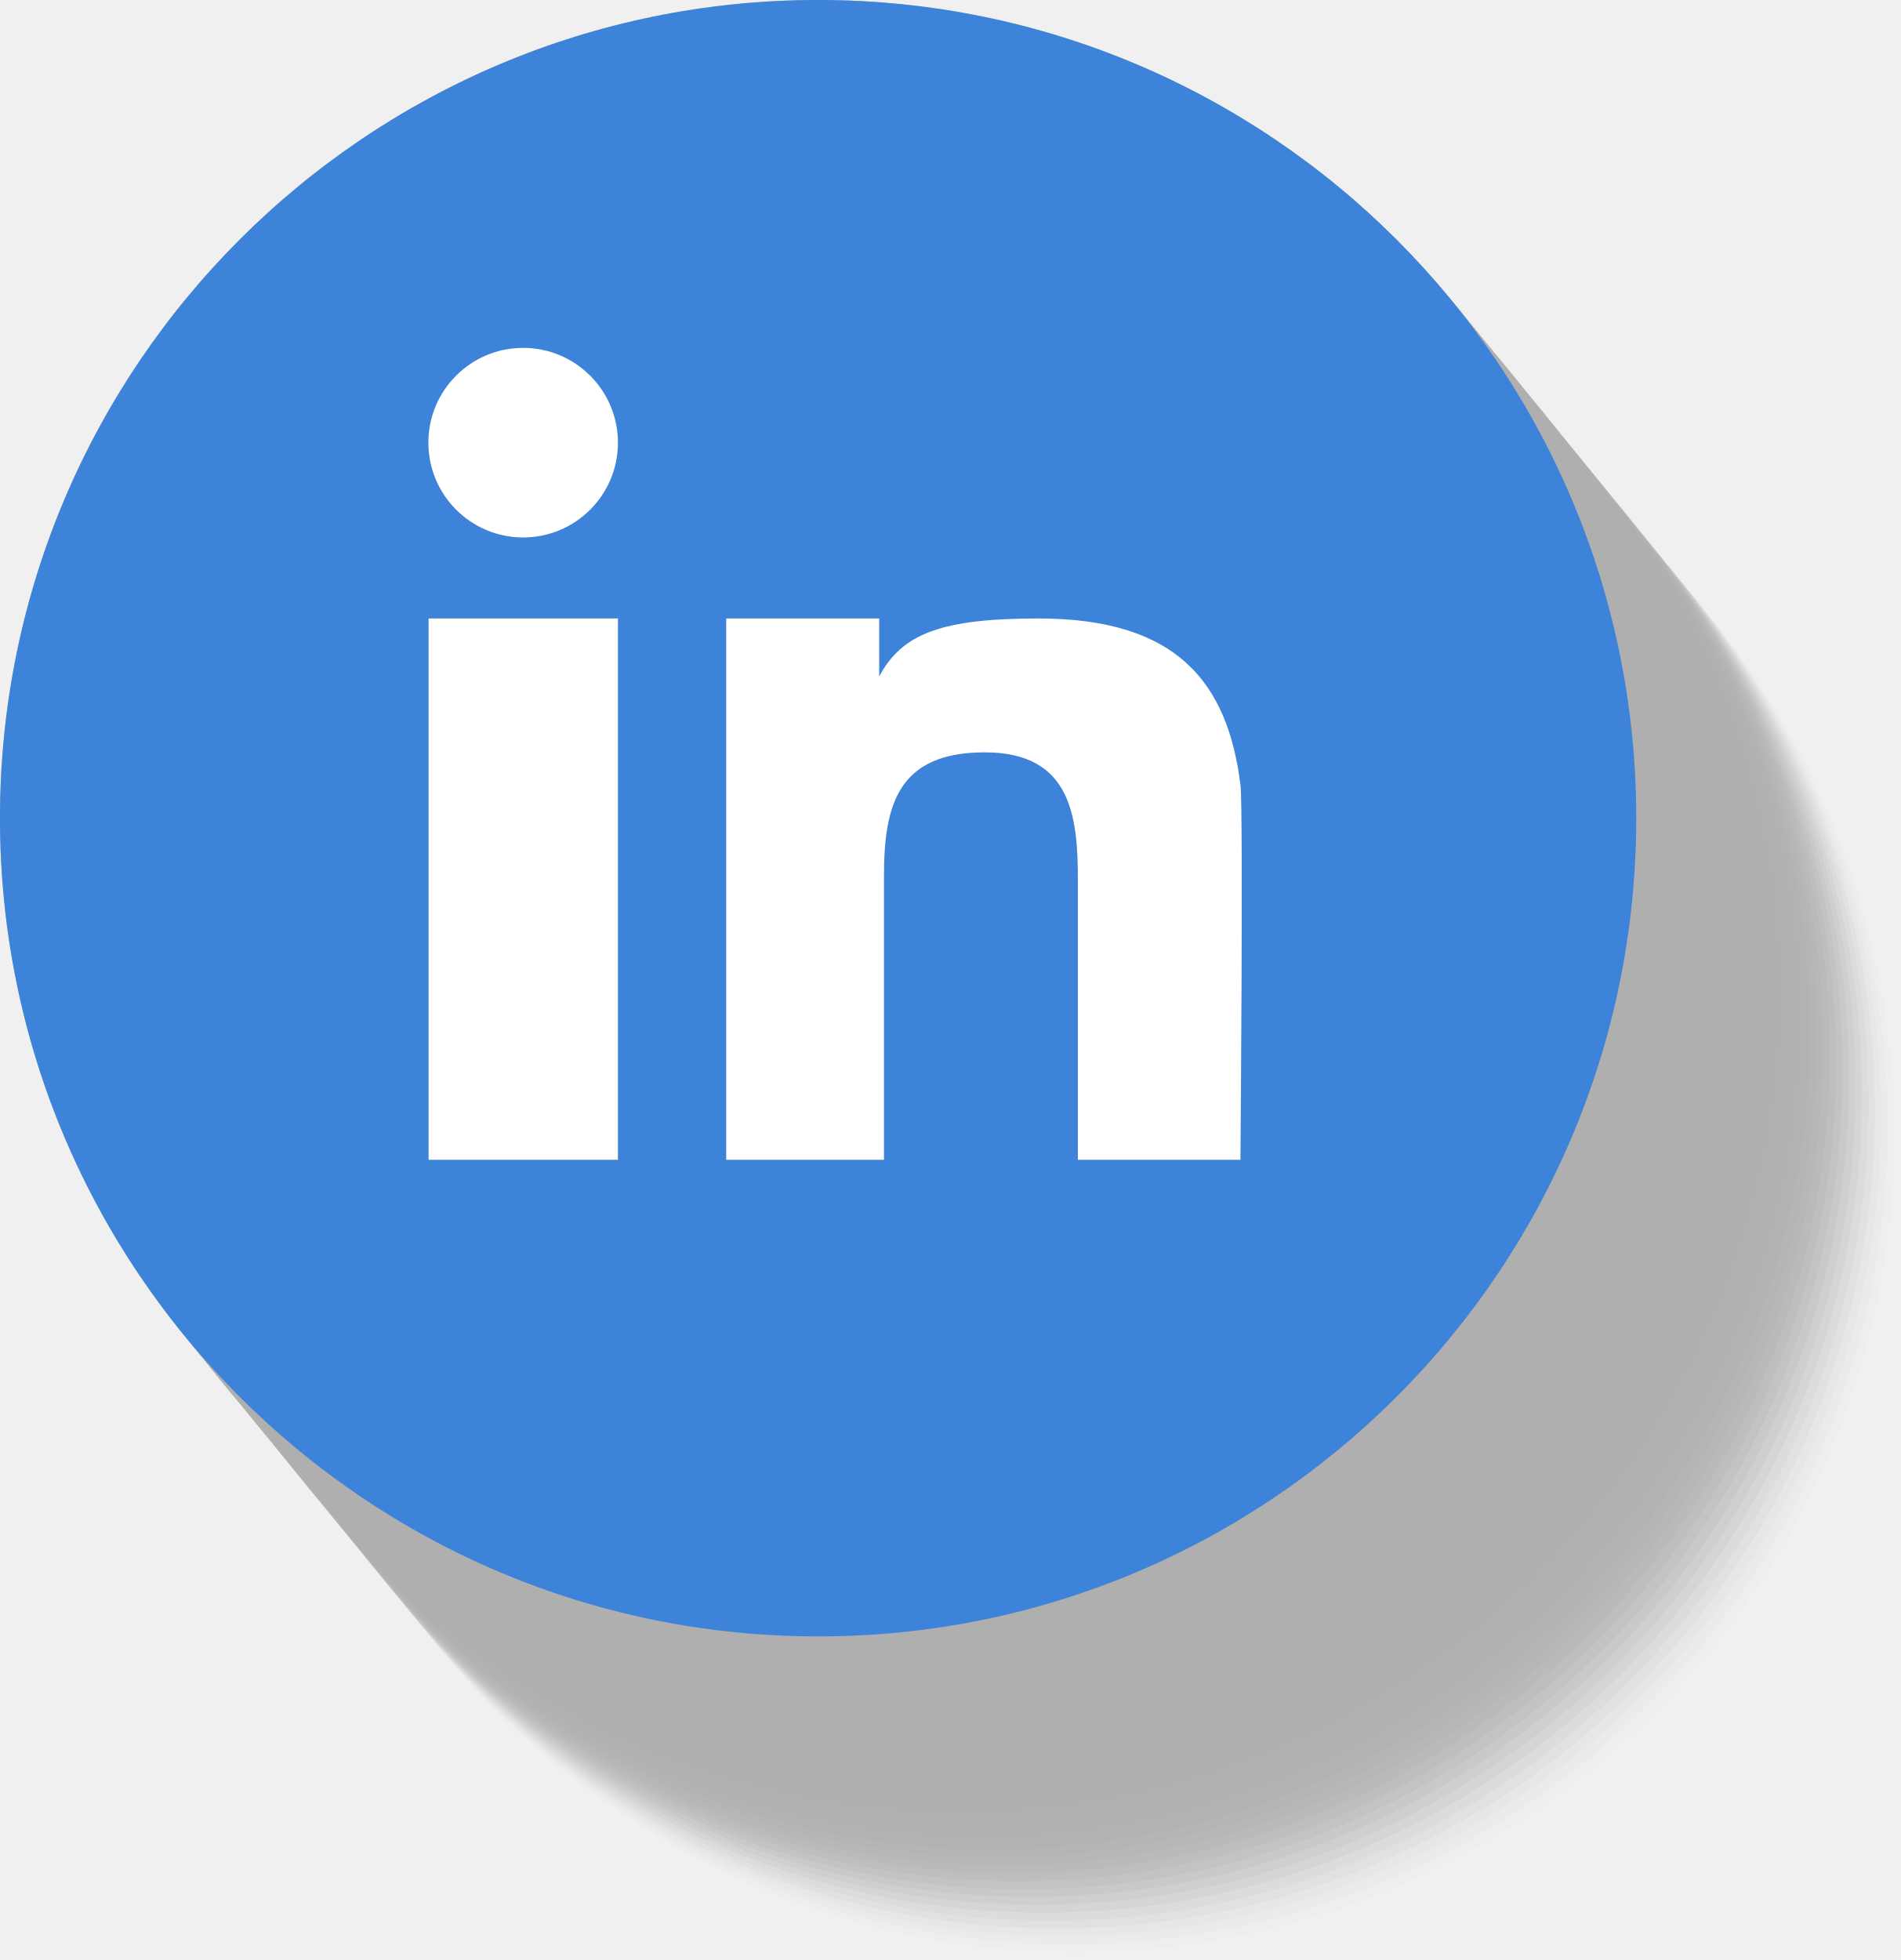
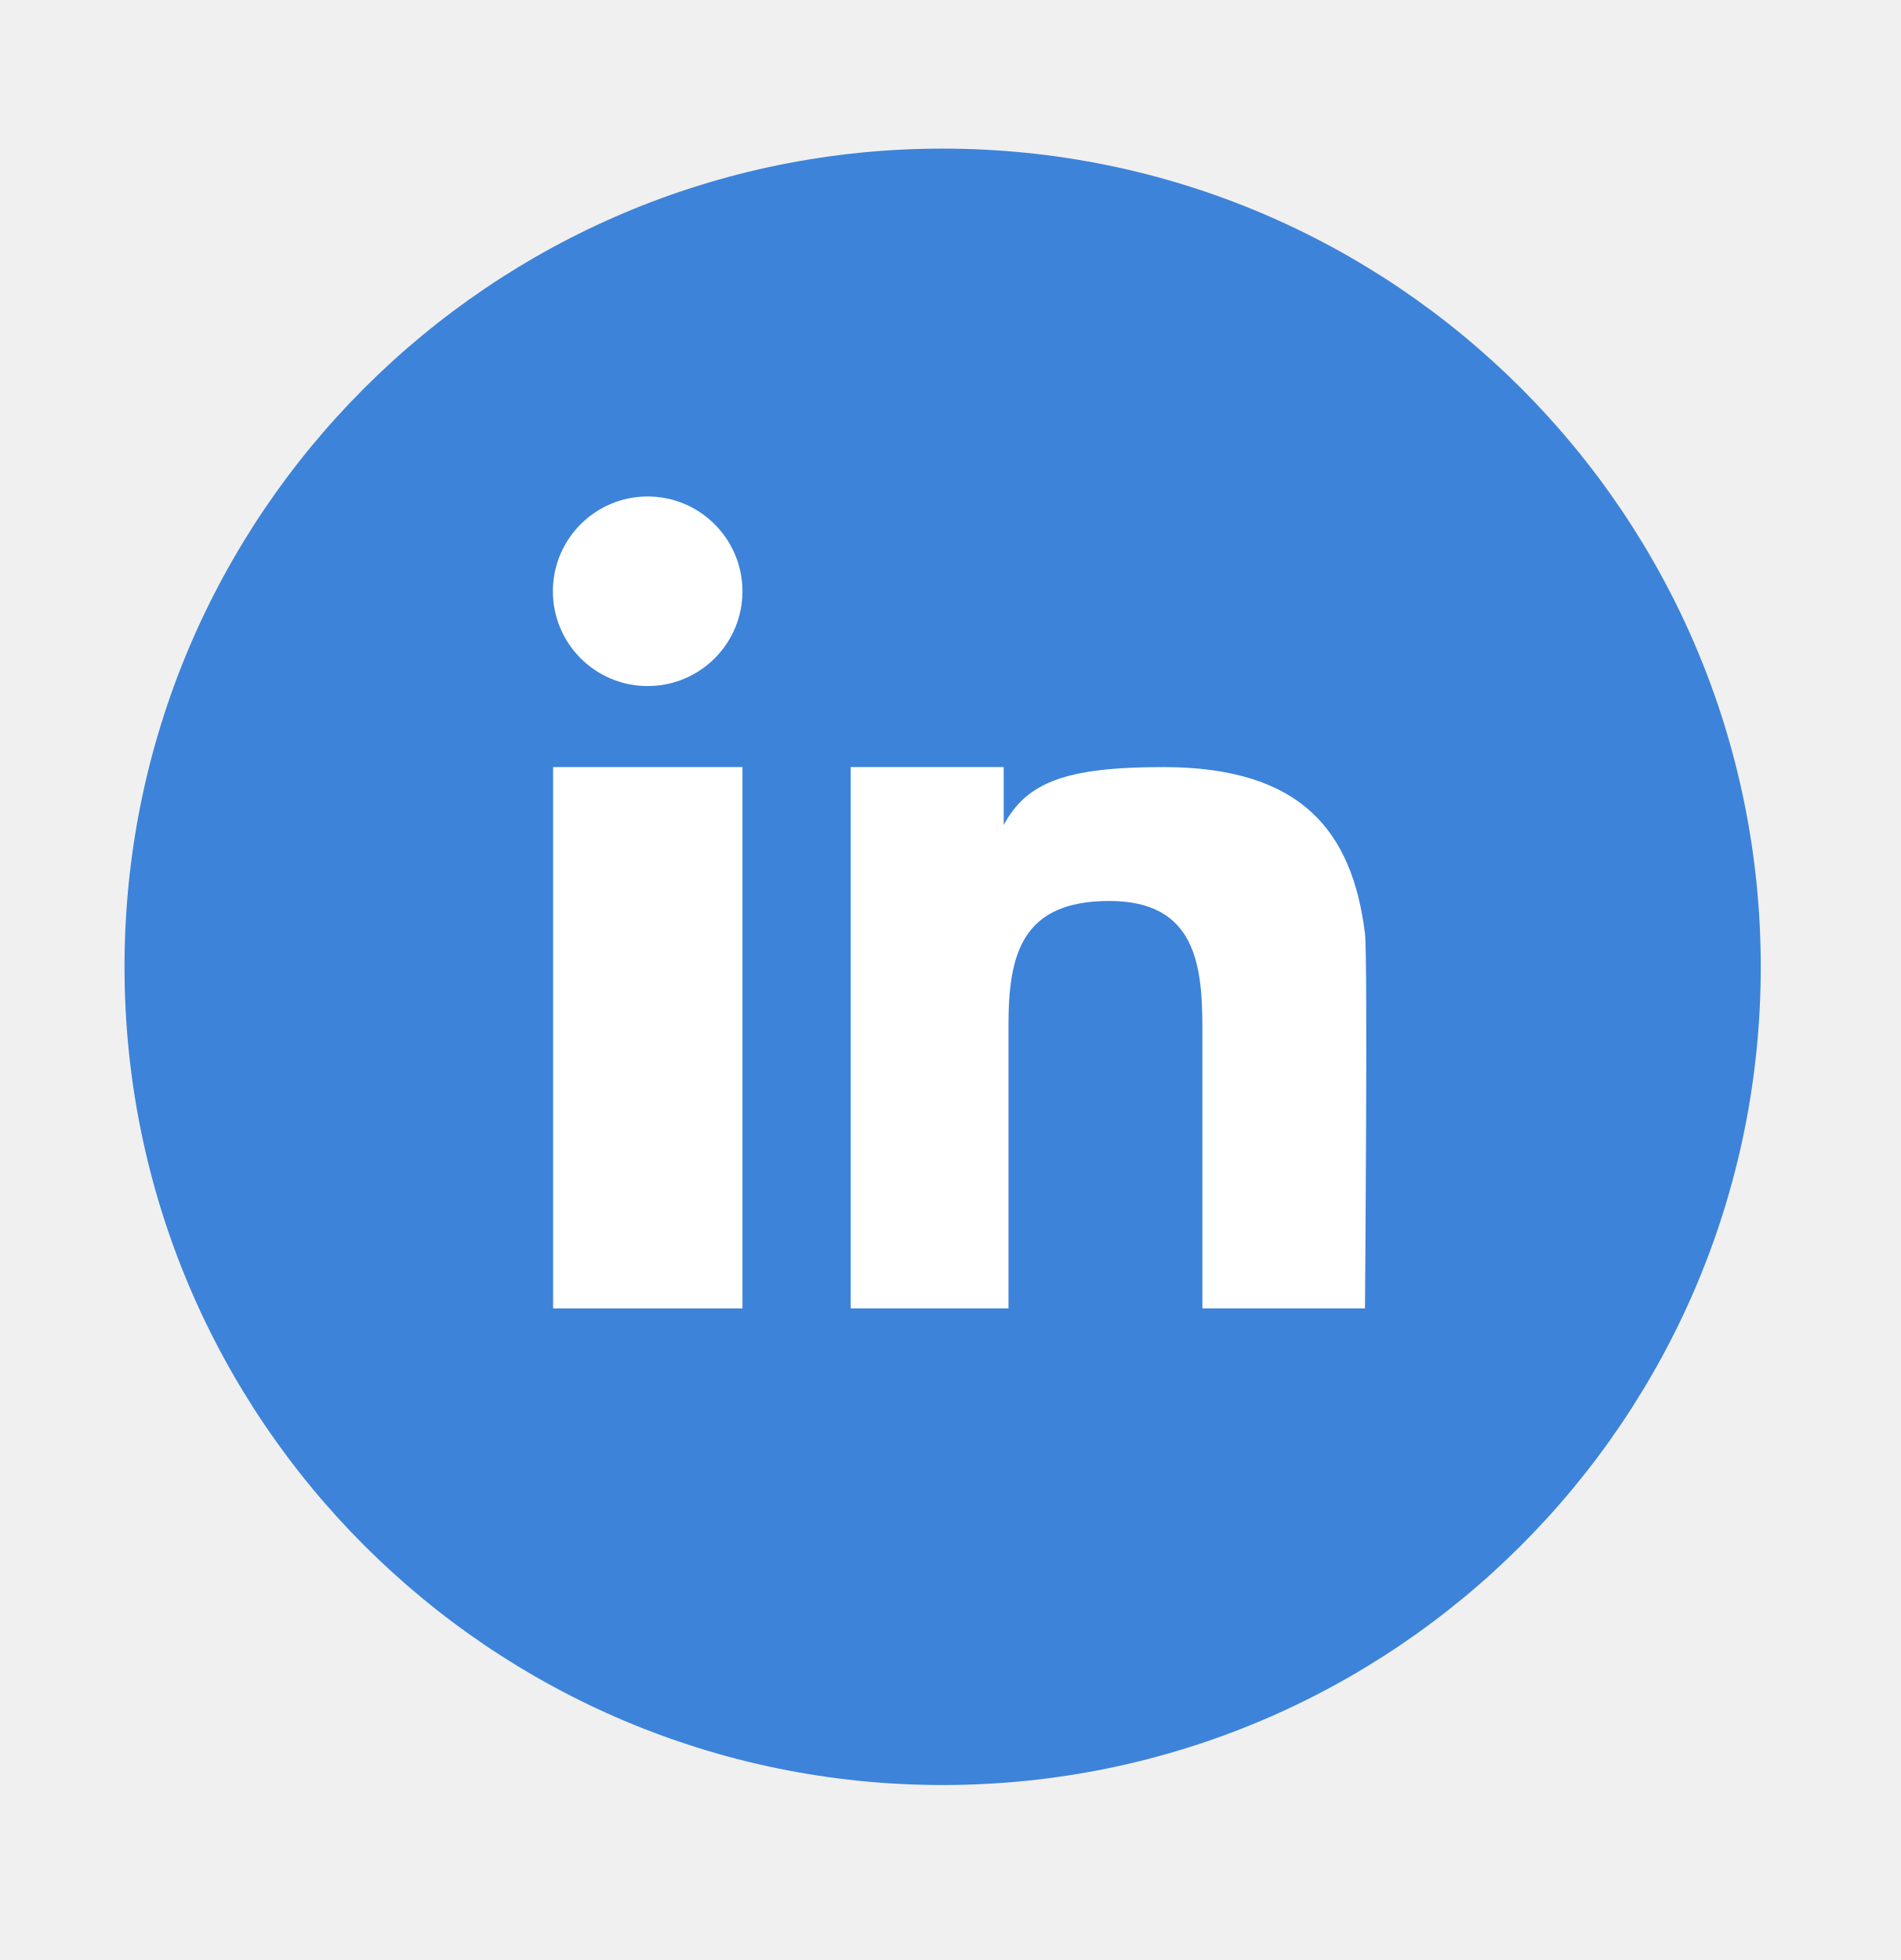
- <svg xmlns="http://www.w3.org/2000/svg" viewBox="0 0 166.82 172.02">
-   <defs>
-     <style>.cls-1,.cls-10,.cls-11,.cls-12,.cls-13,.cls-14,.cls-15,.cls-16,.cls-17,.cls-18,.cls-19,.cls-2,.cls-20,.cls-21,.cls-22,.cls-23,.cls-24,.cls-25,.cls-26,.cls-27,.cls-28,.cls-29,.cls-3,.cls-30,.cls-31,.cls-32,.cls-33,.cls-34,.cls-35,.cls-36,.cls-37,.cls-38,.cls-39,.cls-4,.cls-40,.cls-41,.cls-42,.cls-5,.cls-6,.cls-7,.cls-8,.cls-9{fill:#afafaf;}.cls-1{opacity:0;}.cls-2{opacity:0.02;}.cls-3{opacity:0.05;}.cls-4{opacity:0.07;}.cls-5{opacity:0.1;}.cls-6{opacity:0.12;}.cls-7{opacity:0.15;}.cls-8{opacity:0.17;}.cls-9{opacity:0.2;}.cls-10{opacity:0.22;}.cls-11{opacity:0.24;}.cls-12{opacity:0.27;}.cls-13{opacity:0.29;}.cls-14{opacity:0.32;}.cls-15{opacity:0.34;}.cls-16{opacity:0.37;}.cls-17{opacity:0.39;}.cls-18{opacity:0.41;}.cls-19{opacity:0.44;}.cls-20{opacity:0.46;}.cls-21{opacity:0.49;}.cls-22{opacity:0.51;}.cls-23{opacity:0.54;}.cls-24{opacity:0.56;}.cls-25{opacity:0.59;}.cls-26{opacity:0.61;}.cls-27{opacity:0.63;}.cls-28{opacity:0.66;}.cls-29{opacity:0.68;}.cls-30{opacity:0.71;}.cls-31{opacity:0.73;}.cls-32{opacity:0.76;}.cls-33{opacity:0.78;}.cls-34{opacity:0.8;}.cls-35{opacity:0.83;}.cls-36{opacity:0.85;}.cls-37{opacity:0.88;}.cls-38{opacity:0.9;}.cls-39{opacity:0.93;}.cls-40{opacity:0.95;}.cls-41{opacity:0.98;}.cls-43{fill:#3d83d9;}.cls-44{fill:#fff;}</style>
+ <svg xmlns="http://www.w3.org/2000/svg" viewBox="0 0 166.82 172.02" version="1.1" id="svg102">
+   <defs id="defs4">
+     <style id="style2">.cls-1,.cls-10,.cls-11,.cls-12,.cls-13,.cls-14,.cls-15,.cls-16,.cls-17,.cls-18,.cls-19,.cls-2,.cls-20,.cls-21,.cls-22,.cls-23,.cls-24,.cls-25,.cls-26,.cls-27,.cls-28,.cls-29,.cls-3,.cls-30,.cls-31,.cls-32,.cls-33,.cls-34,.cls-35,.cls-36,.cls-37,.cls-38,.cls-39,.cls-4,.cls-40,.cls-41,.cls-42,.cls-5,.cls-6,.cls-7,.cls-8,.cls-9{fill:#afafaf;}.cls-1{opacity:0;}.cls-2{opacity:0.02;}.cls-3{opacity:0.05;}.cls-4{opacity:0.07;}.cls-5{opacity:0.1;}.cls-6{opacity:0.12;}.cls-7{opacity:0.15;}.cls-8{opacity:0.17;}.cls-9{opacity:0.2;}.cls-10{opacity:0.22;}.cls-11{opacity:0.24;}.cls-12{opacity:0.27;}.cls-13{opacity:0.29;}.cls-14{opacity:0.32;}.cls-15{opacity:0.34;}.cls-16{opacity:0.37;}.cls-17{opacity:0.39;}.cls-18{opacity:0.41;}.cls-19{opacity:0.44;}.cls-20{opacity:0.46;}.cls-21{opacity:0.49;}.cls-22{opacity:0.51;}.cls-23{opacity:0.54;}.cls-24{opacity:0.56;}.cls-25{opacity:0.59;}.cls-26{opacity:0.61;}.cls-27{opacity:0.63;}.cls-28{opacity:0.66;}.cls-29{opacity:0.68;}.cls-30{opacity:0.71;}.cls-31{opacity:0.73;}.cls-32{opacity:0.76;}.cls-33{opacity:0.78;}.cls-34{opacity:0.8;}.cls-35{opacity:0.83;}.cls-36{opacity:0.85;}.cls-37{opacity:0.88;}.cls-38{opacity:0.9;}.cls-39{opacity:0.93;}.cls-40{opacity:0.95;}.cls-41{opacity:0.98;}.cls-43{fill:#3d83d9;}.cls-44{fill:#fff;}</style>
  </defs>
-   <g id="Capa_2" data-name="Capa 2">
-     <g id="OBJECTS">
-       <path class="cls-1" d="M166.82,100.21A71.81,71.81,0,1,0,95,172,71.81,71.81,0,0,0,166.82,100.21Z" />
-       <path class="cls-2" d="M166.25,99.52a71.81,71.81,0,1,0-71.8,71.81A71.8,71.8,0,0,0,166.25,99.52Z" />
-       <path class="cls-3" d="M165.69,98.83a71.81,71.81,0,1,0-71.81,71.81A71.8,71.8,0,0,0,165.69,98.83Z" />
-       <path class="cls-4" d="M165.12,98.13a71.81,71.81,0,1,0-71.8,71.81A71.81,71.81,0,0,0,165.12,98.13Z" />
-       <path class="cls-5" d="M164.56,97.44a71.81,71.81,0,1,0-71.81,71.81A71.81,71.81,0,0,0,164.56,97.44Z" />
-       <path class="cls-6" d="M164,96.75a71.81,71.81,0,1,0-71.8,71.81A71.81,71.81,0,0,0,164,96.75Z" />
-       <path class="cls-7" d="M163.43,96.06a71.81,71.81,0,1,0-71.81,71.8A71.8,71.8,0,0,0,163.43,96.06Z" />
-       <path class="cls-8" d="M162.86,95.36a71.81,71.81,0,1,0-71.81,71.81A71.81,71.81,0,0,0,162.86,95.36Z" />
-       <path class="cls-9" d="M162.29,94.67a71.81,71.81,0,1,0-71.8,71.81A71.81,71.81,0,0,0,162.29,94.67Z" />
-       <path class="cls-10" d="M161.73,94a71.81,71.81,0,1,0-71.81,71.81A71.81,71.81,0,0,0,161.73,94Z" />
-       <path class="cls-11" d="M161.16,93.28a71.81,71.81,0,1,0-71.8,71.81A71.81,71.81,0,0,0,161.16,93.28Z" />
-       <path class="cls-12" d="M160.6,92.59A71.81,71.81,0,1,0,88.79,164.4,71.81,71.81,0,0,0,160.6,92.59Z" />
-       <path class="cls-13" d="M160,91.9a71.81,71.81,0,1,0-71.8,71.81A71.81,71.81,0,0,0,160,91.9Z" />
-       <path class="cls-14" d="M159.46,91.21A71.81,71.81,0,1,0,87.66,163,71.8,71.8,0,0,0,159.46,91.21Z" />
-       <path class="cls-15" d="M158.9,90.51a71.81,71.81,0,1,0-71.81,71.81A71.81,71.81,0,0,0,158.9,90.51Z" />
-       <path class="cls-16" d="M158.33,89.82a71.81,71.81,0,1,0-71.8,71.81A71.81,71.81,0,0,0,158.33,89.82Z" />
-       <path class="cls-17" d="M157.77,89.13A71.81,71.81,0,1,0,86,160.94,71.81,71.81,0,0,0,157.77,89.13Z" />
-       <path class="cls-18" d="M157.2,88.44a71.81,71.81,0,1,0-71.8,71.8A71.8,71.8,0,0,0,157.2,88.44Z" />
-       <path class="cls-19" d="M156.63,87.74a71.81,71.81,0,1,0-71.8,71.81A71.8,71.8,0,0,0,156.63,87.74Z" />
-       <path class="cls-20" d="M156.07,87.05a71.81,71.81,0,1,0-71.81,71.81A71.81,71.81,0,0,0,156.07,87.05Z" />
-       <path class="cls-21" d="M155.5,86.36a71.81,71.81,0,1,0-71.8,71.81A71.81,71.81,0,0,0,155.5,86.36Z" />
-       <path class="cls-22" d="M154.94,85.66a71.81,71.81,0,1,0-71.81,71.81A71.81,71.81,0,0,0,154.94,85.66Z" />
-       <path class="cls-23" d="M154.37,85a71.81,71.81,0,1,0-71.8,71.81A71.81,71.81,0,0,0,154.37,85Z" />
-       <path class="cls-24" d="M153.81,84.28A71.81,71.81,0,1,0,82,156.09,71.81,71.81,0,0,0,153.81,84.28Z" />
-       <path class="cls-25" d="M153.24,83.59A71.81,71.81,0,1,0,81.43,155.4,71.8,71.8,0,0,0,153.24,83.59Z" />
-       <path class="cls-26" d="M152.67,82.89a71.81,71.81,0,1,0-71.8,71.81A71.81,71.81,0,0,0,152.67,82.89Z" />
-       <path class="cls-27" d="M152.11,82.2A71.81,71.81,0,1,0,80.3,154,71.81,71.81,0,0,0,152.11,82.2Z" />
-       <path class="cls-28" d="M151.54,81.51a71.81,71.81,0,1,0-71.8,71.81A71.81,71.81,0,0,0,151.54,81.51Z" />
-       <path class="cls-29" d="M151,80.82a71.81,71.81,0,1,0-71.81,71.8A71.8,71.8,0,0,0,151,80.82Z" />
-       <path class="cls-30" d="M150.41,80.12A71.81,71.81,0,1,0,78.6,151.93,71.81,71.81,0,0,0,150.41,80.12Z" />
-       <path class="cls-31" d="M149.84,79.43A71.81,71.81,0,1,0,78,151.24,71.81,71.81,0,0,0,149.84,79.43Z" />
-       <path class="cls-32" d="M149.28,78.74a71.81,71.81,0,1,0-71.81,71.81A71.81,71.81,0,0,0,149.28,78.74Z" />
-       <path class="cls-33" d="M148.71,78a71.81,71.81,0,1,0-71.8,71.81A71.81,71.81,0,0,0,148.71,78Z" />
-       <path class="cls-34" d="M148.15,77.35a71.81,71.81,0,1,0-71.81,71.81A71.81,71.81,0,0,0,148.15,77.35Z" />
-       <path class="cls-35" d="M147.58,76.66a71.81,71.81,0,1,0-71.8,71.81A71.81,71.81,0,0,0,147.58,76.66Z" />
-       <path class="cls-36" d="M147,76a71.81,71.81,0,1,0-71.8,71.81A71.79,71.79,0,0,0,147,76Z" />
-       <path class="cls-37" d="M146.45,75.27a71.81,71.81,0,1,0-71.81,71.81A71.81,71.81,0,0,0,146.45,75.27Z" />
-       <path class="cls-38" d="M145.88,74.58a71.81,71.81,0,1,0-71.8,71.81A71.81,71.81,0,0,0,145.88,74.58Z" />
-       <path class="cls-39" d="M145.32,73.89A71.81,71.81,0,1,0,73.51,145.7,71.81,71.81,0,0,0,145.32,73.89Z" />
-       <path class="cls-40" d="M144.75,73.2A71.81,71.81,0,1,0,73,145,71.8,71.8,0,0,0,144.75,73.2Z" />
-       <path class="cls-41" d="M144.19,72.5a71.81,71.81,0,1,0-71.81,71.81A71.81,71.81,0,0,0,144.19,72.5Z" />
-       <path class="cls-42" d="M143.62,71.81a71.81,71.81,0,1,0-71.81,71.81A71.81,71.81,0,0,0,143.62,71.81Z" />
-       <path class="cls-43" d="M143.62,71.81a71.81,71.81,0,1,0-71.81,71.81A71.81,71.81,0,0,0,143.62,71.81Z" />
-       <rect class="cls-44" x="37.62" y="54.28" width="16.62" height="47.51" />
-       <path class="cls-44" d="M45.93,30.53a8.32,8.32,0,1,0,8.31,8.31A8.33,8.33,0,0,0,45.93,30.53Z" />
-       <path class="cls-44" d="M108.88,68.88c-1.12-9-5.6-14.6-17.71-14.6-8.59,0-12,1.35-14,5.09h0V54.28H63.74v47.51H77.59V76.92c0-6.2,1.17-10.89,8.85-10.89s8.17,5.77,8.17,11.3v24.46h14.27S109.14,71,108.88,68.88Z" />
-     </g>
+   <g id="g246" transform="translate(0.8171923,4.085986)">
+     <path class="cls-43" d="M 153.732,80.767 A 71.81,71.81 0 1 0 81.922,152.577 71.81,71.81 0 0 0 153.732,80.767 Z" id="path92" />
+     <rect class="cls-44" x="47.732" y="63.237" width="16.62" height="47.51" id="rect94" />
+     <path class="cls-44" d="m 56.042,39.487 a 8.32,8.32 0 1 0 8.31,8.31 8.33,8.33 0 0 0 -8.31,-8.31 z" id="path96" />
+     <path class="cls-44" d="m 118.992,77.837 c -1.12,-9 -5.6,-14.6 -17.71,-14.6 -8.59,0 -12,1.35 -14,5.09 v 0 -5.09 h -13.43 v 47.51 h 13.85 V 85.877 c 0,-6.2 1.17,-10.89 8.85,-10.89 7.68,0 8.17,5.77 8.17,11.3 v 24.46 h 14.27 c 0,0 0.26,-30.79 0,-32.91 z" id="path98" />
  </g>
</svg>
